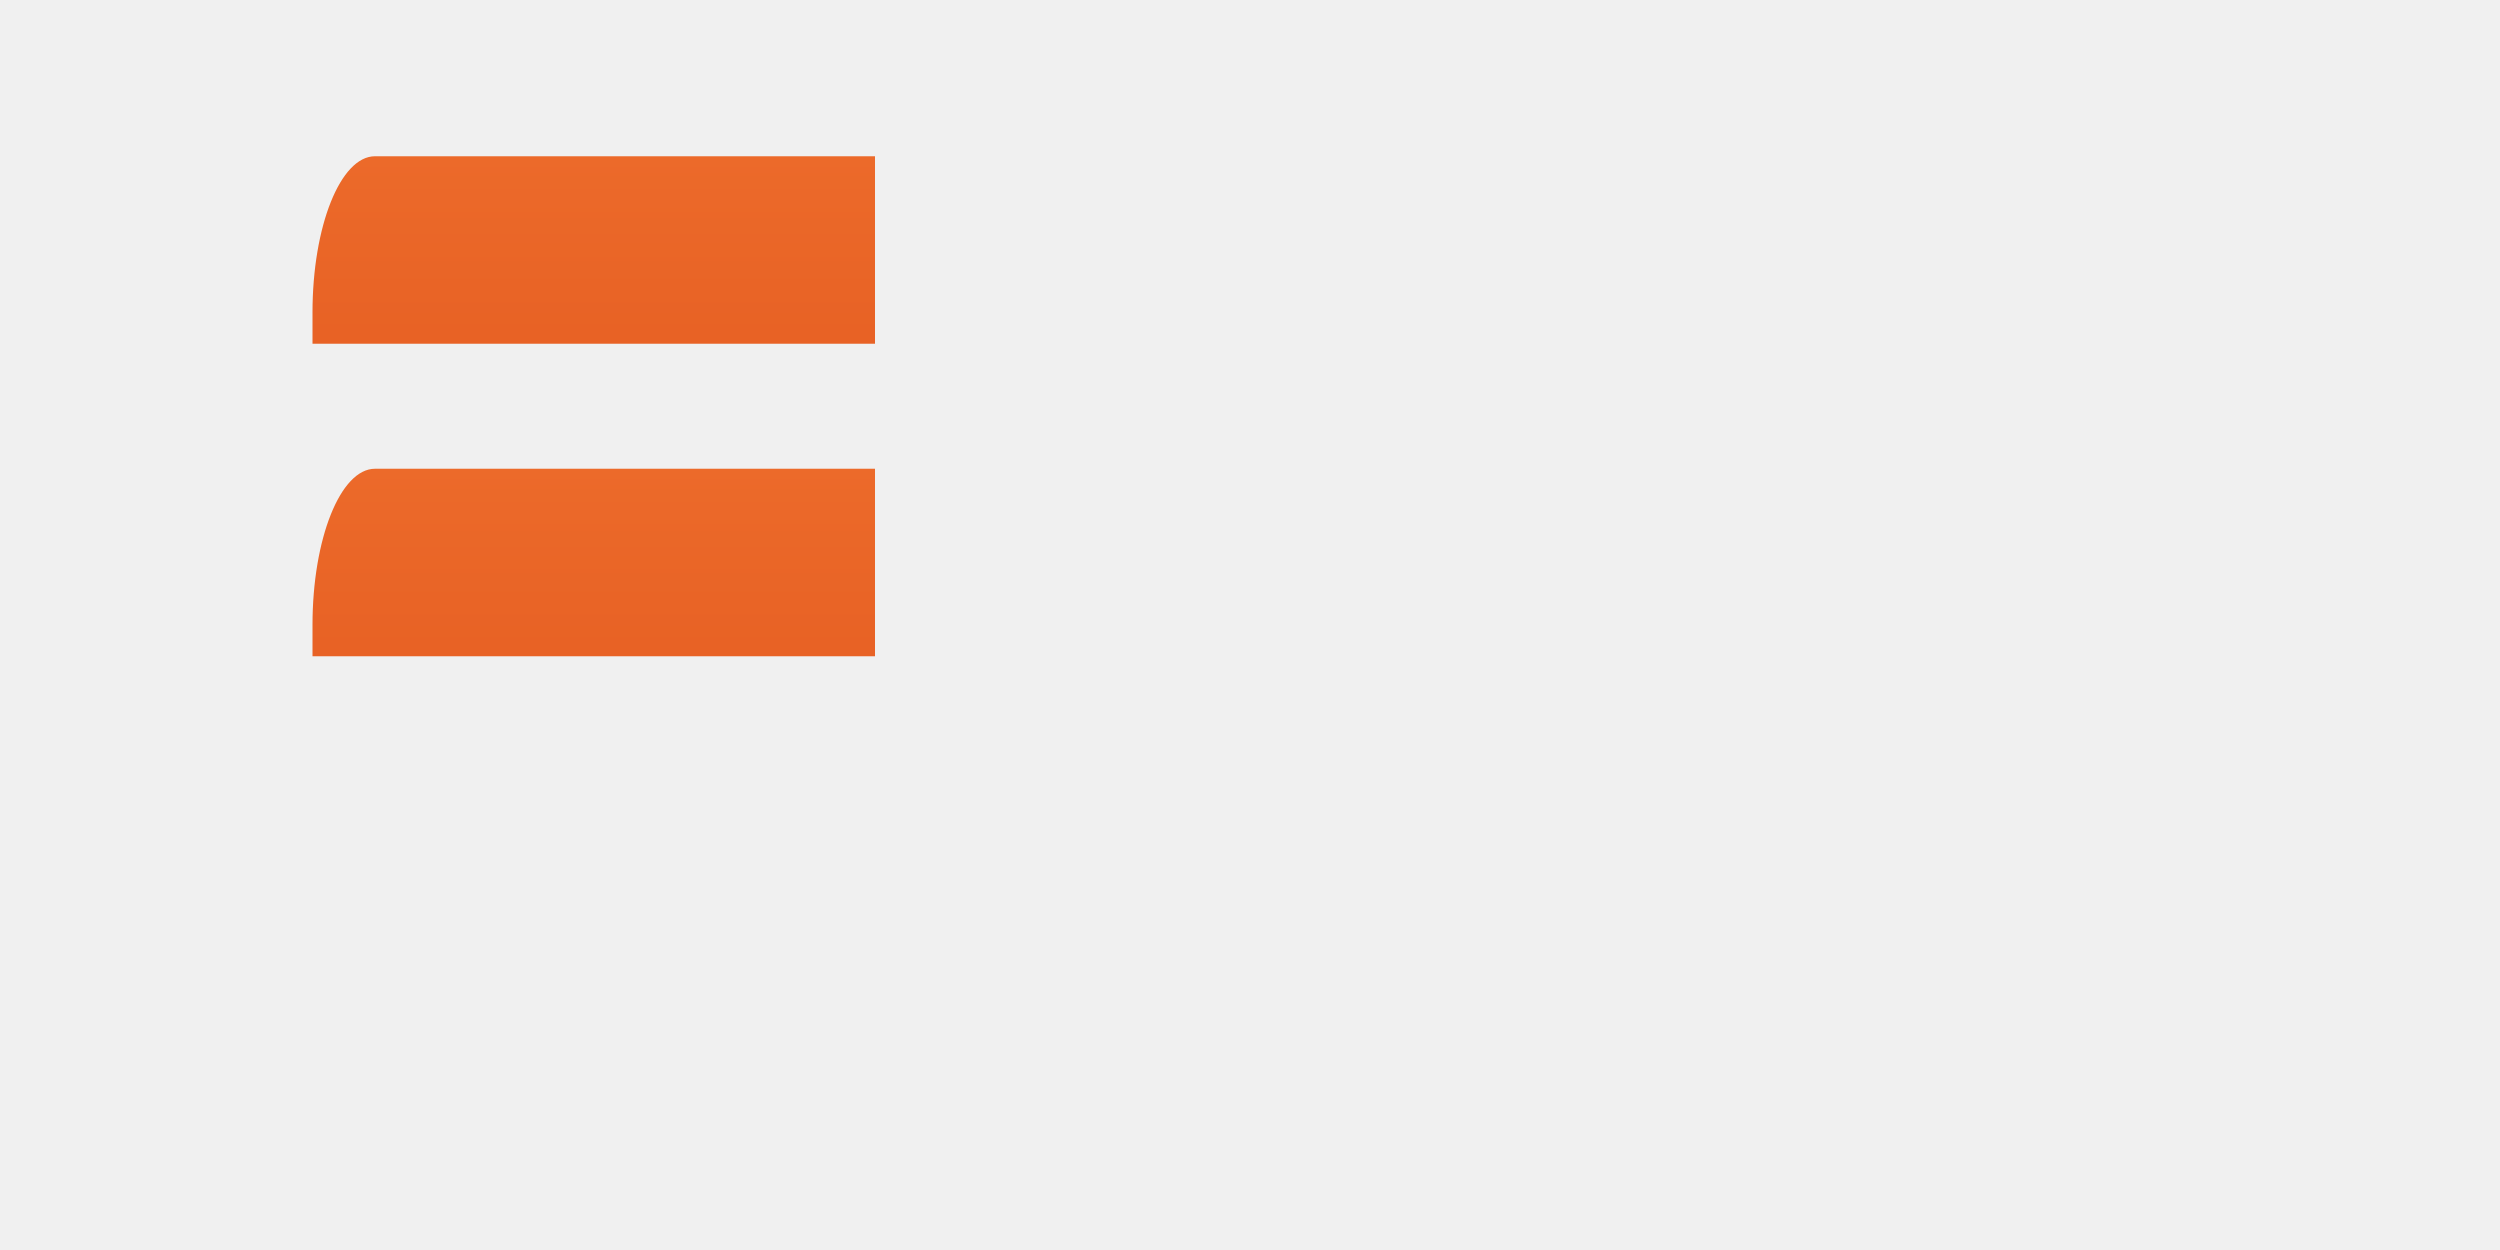
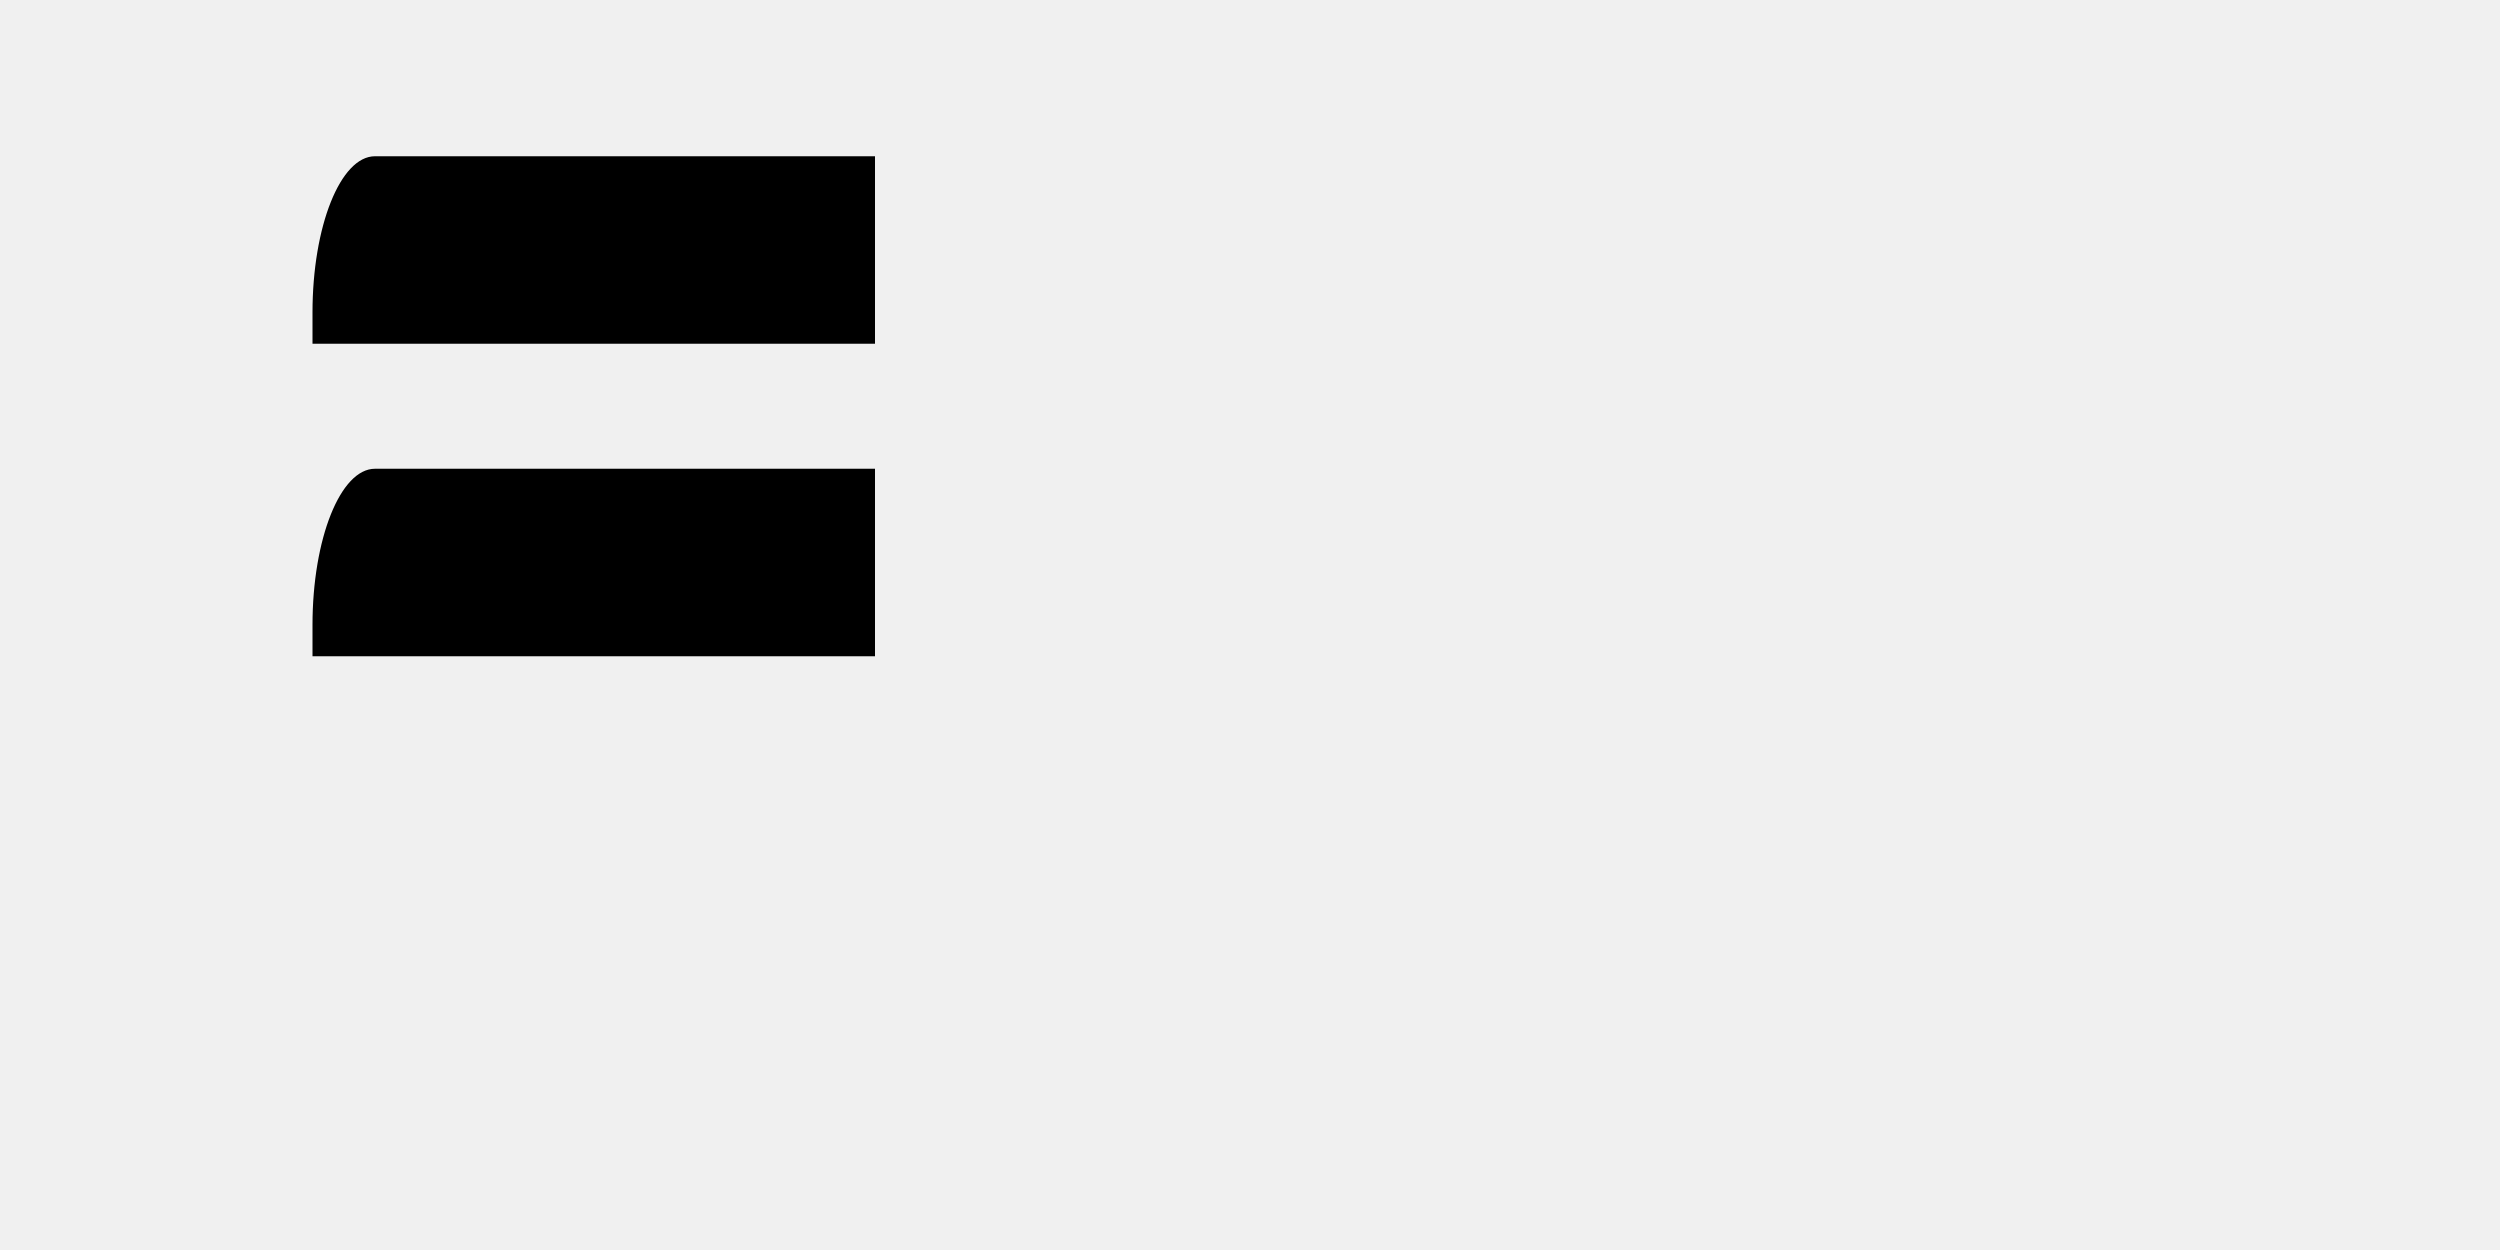
<svg xmlns="http://www.w3.org/2000/svg" xmlns:xlink="http://www.w3.org/1999/xlink" version="1.1" width="800" height="400">
  <defs>
-     <style>
-         .btn {
-             fill: url(#gradient-orange);
-         }
- 
-         .btn text {
-             fill: white;
-             font-size: 24px;
-             font-family: sans-serif;
-             text-transform: uppercase;
-         }
-         </style>
    <symbol id="btn">
      <rect width="100%" height="100%" rx="20" ry="50" />
    </symbol>
    <linearGradient id="gradient-orange" x1="0%" y1="0%" x2="0%" y2="100%">
      <stop offset="0%" style="stop-color:#EC6A2A;stop-opacity:1" />
      <stop offset="100%" style="stop-color:#CE3206;stop-opacity:1" />
    </linearGradient>
    <symbol id="btn-hit" class="btn btn-hit">
      <use class="btn" xlink:href="#btn" />
      <text text-anchor="middle" alignment-baseline="central" x="50%" y="50%">Hit</text>
    </symbol>
    <symbol id="btn-stand" class="btn btn-stand">
      <use class="btn" xlink:href="#btn" />
      <text text-anchor="middle" alignment-baseline="central" x="50%" y="50%">Stand</text>
    </symbol>
  </defs>
  <use class="btn" xlink:href="#btn-hit" x="100" y="50" width="180" height="60" />
  <use class="btn" xlink:href="#btn-stand" x="100" y="150" width="180" height="60" />
</svg>
